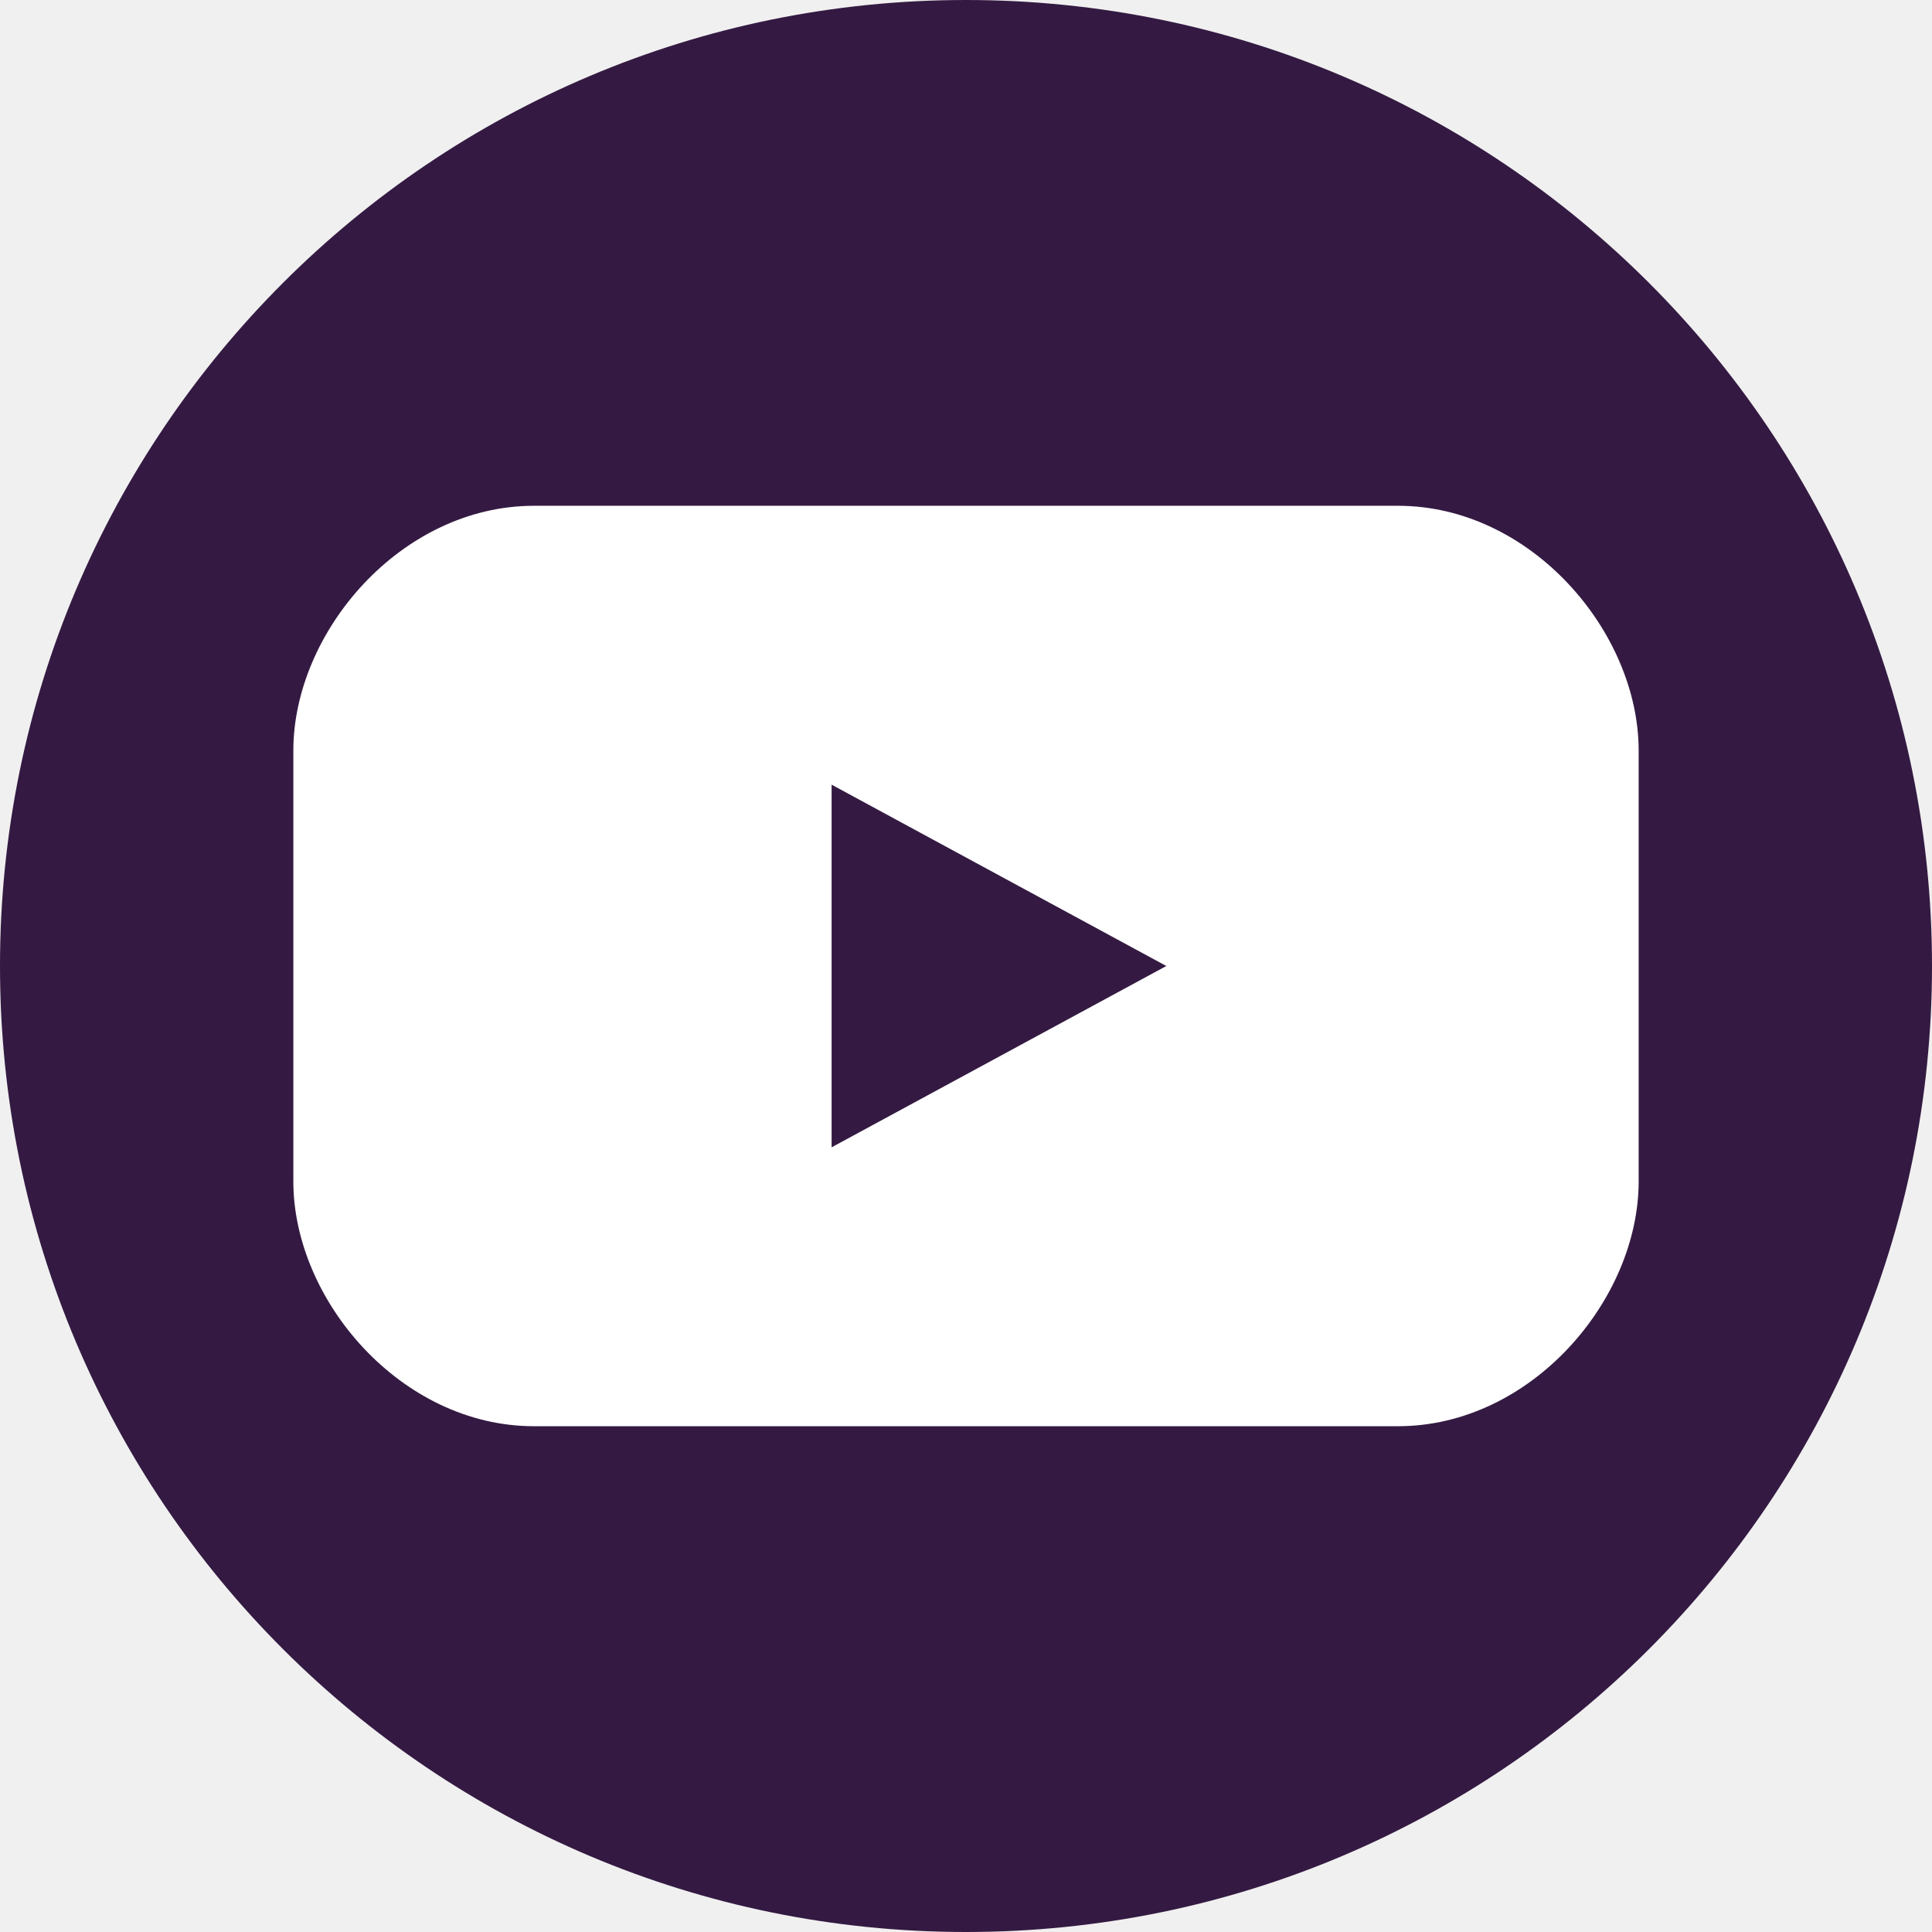
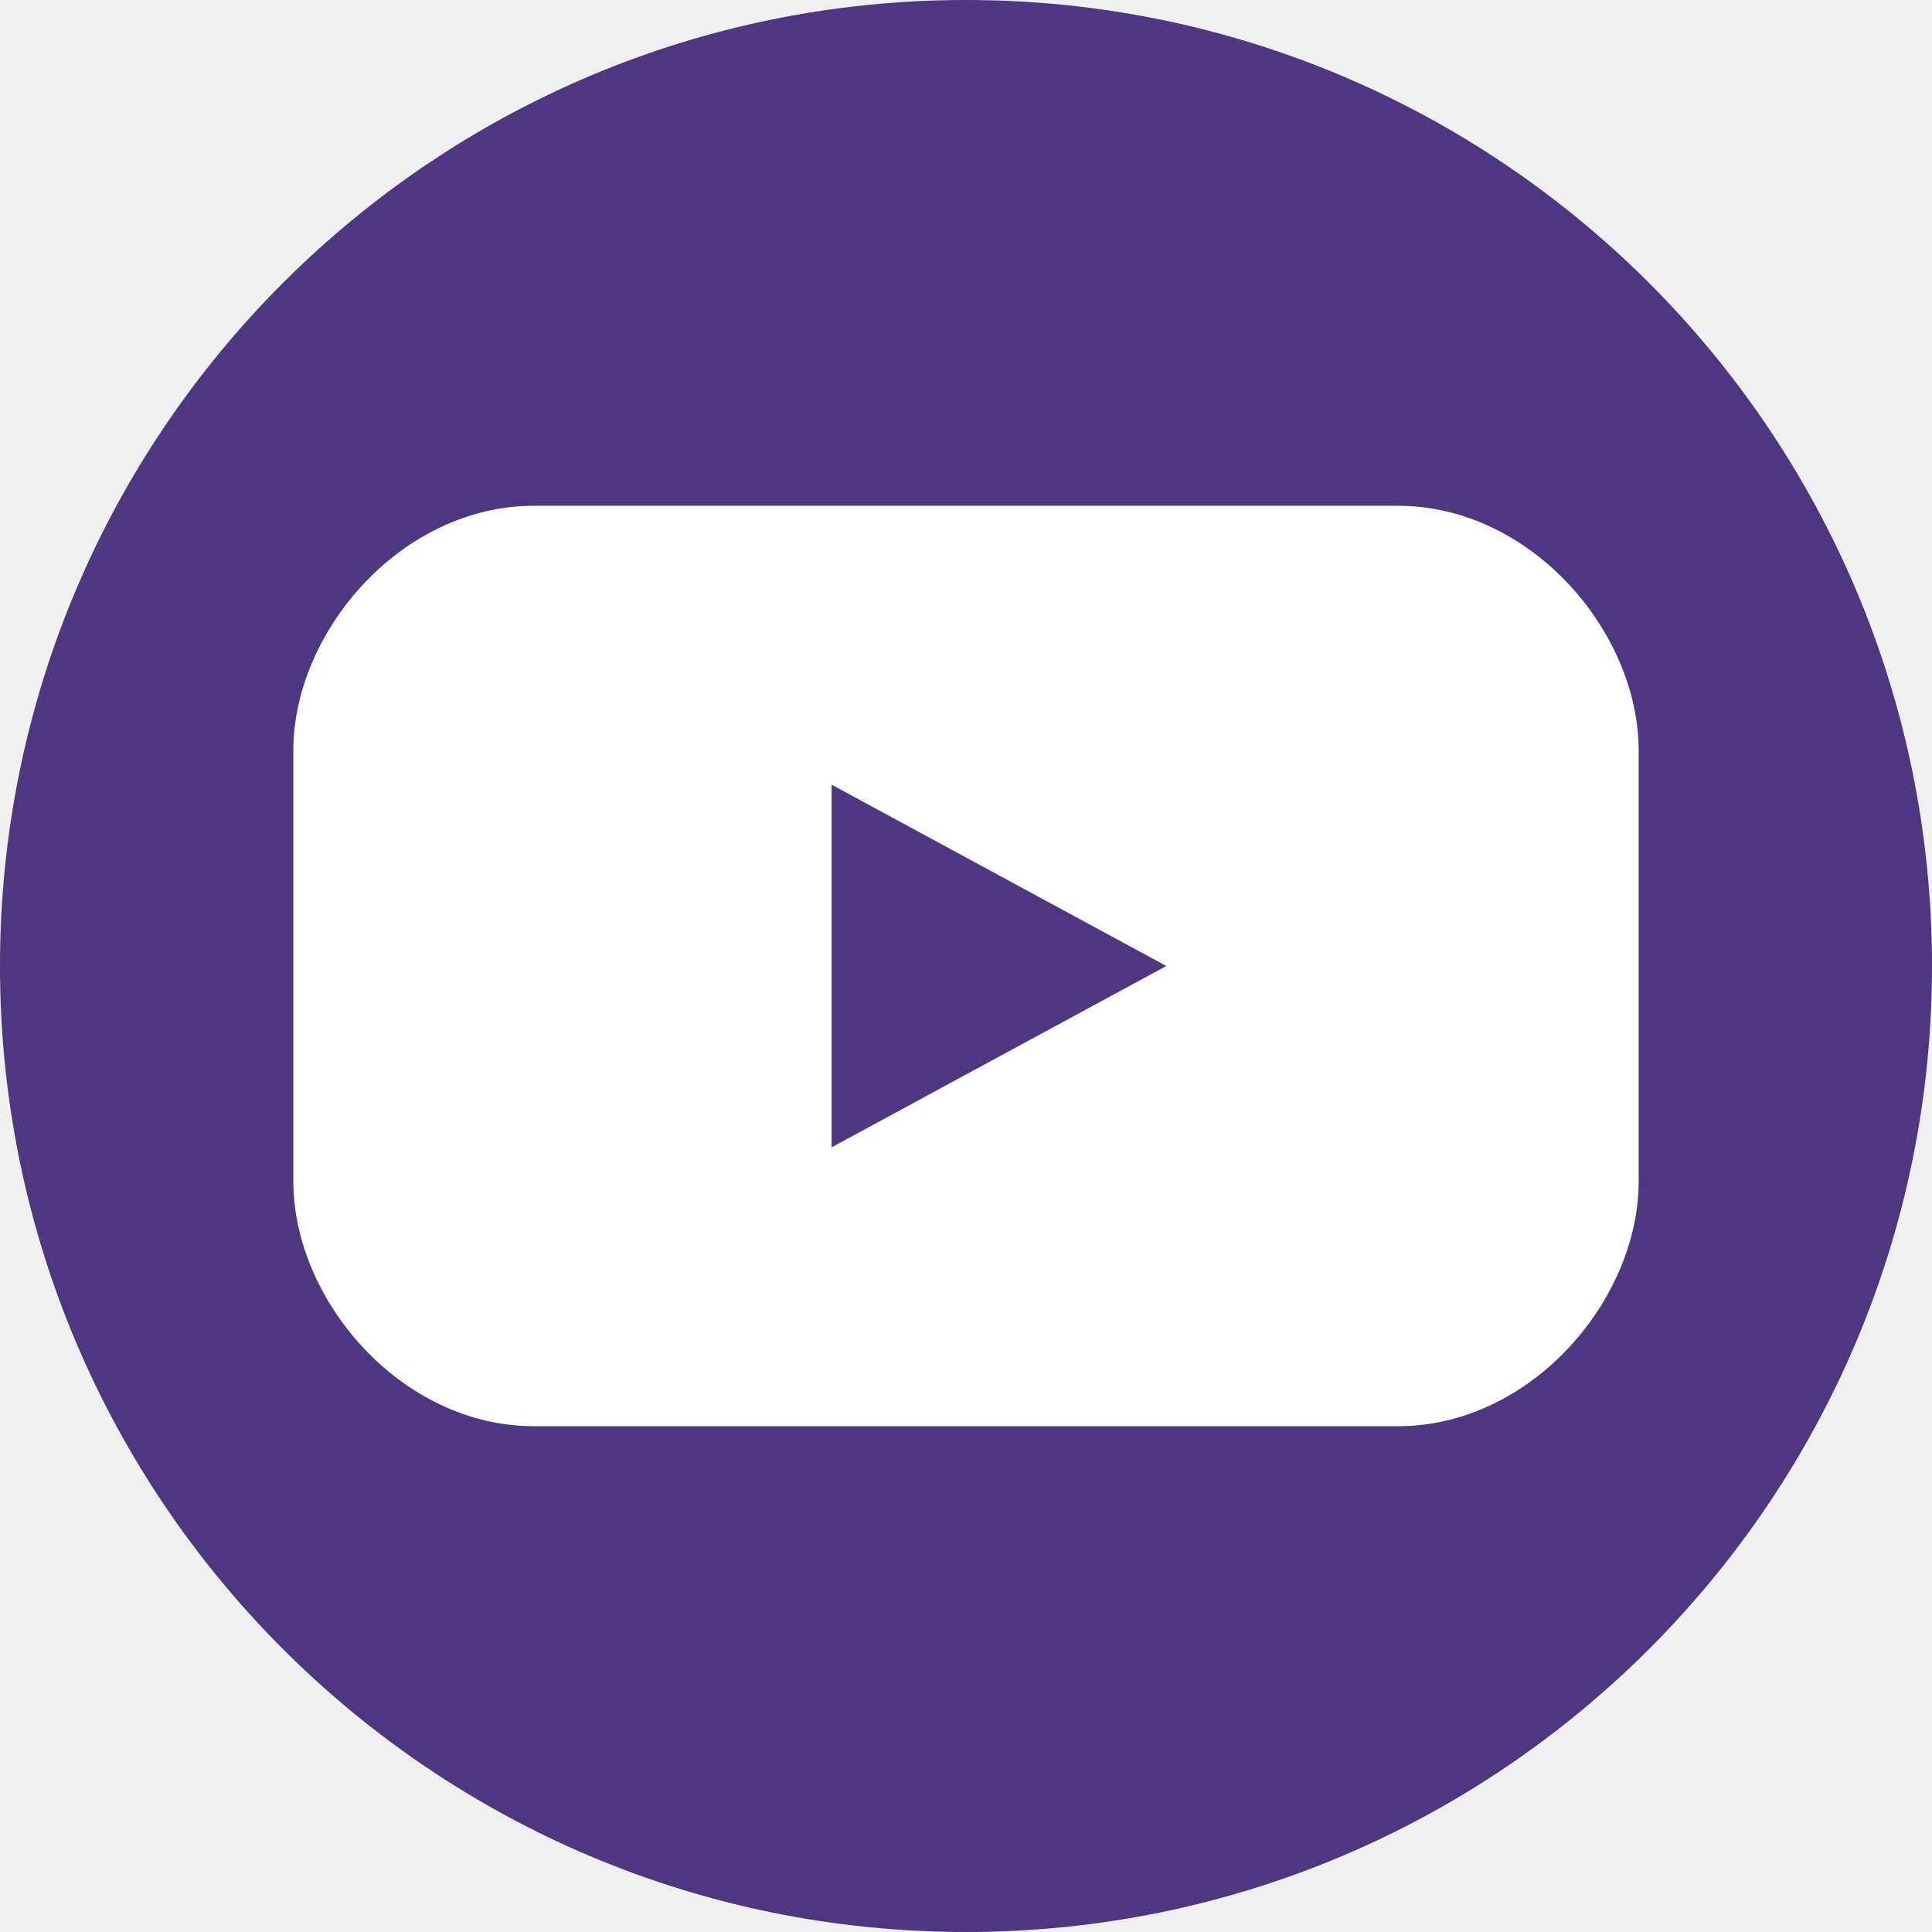
<svg xmlns="http://www.w3.org/2000/svg" width="100%" height="100%" viewBox="0 0 48 48" version="1.1" xml:space="preserve" style="fill-rule:evenodd;clip-rule:evenodd;stroke-linejoin:round;stroke-miterlimit:2;">
-   <circle id="BG-Ellipse" cx="24" cy="24" r="24" style="fill:#341a42;" />
+   <circle id="BG-Ellipse" cx="24" cy="24" r="24" style="fill:#4f3681;" />
  <path id="YOUTUBE" d="M40.712,18.649l0,10.702c0,2.953 -2.679,6.083 -5.979,6.083l-21.466,0c-3.3,0 -5.979,-3.13 -5.979,-6.083l-0,-10.702c-0,-2.953 2.679,-6.083 5.979,-6.083l21.466,-0c3.3,-0 5.979,3.13 5.979,6.083Zm-11.735,5.351l-8.316,-4.505l-0,9.01l8.316,-4.505Z" style="fill:#fff;" />
</svg>
